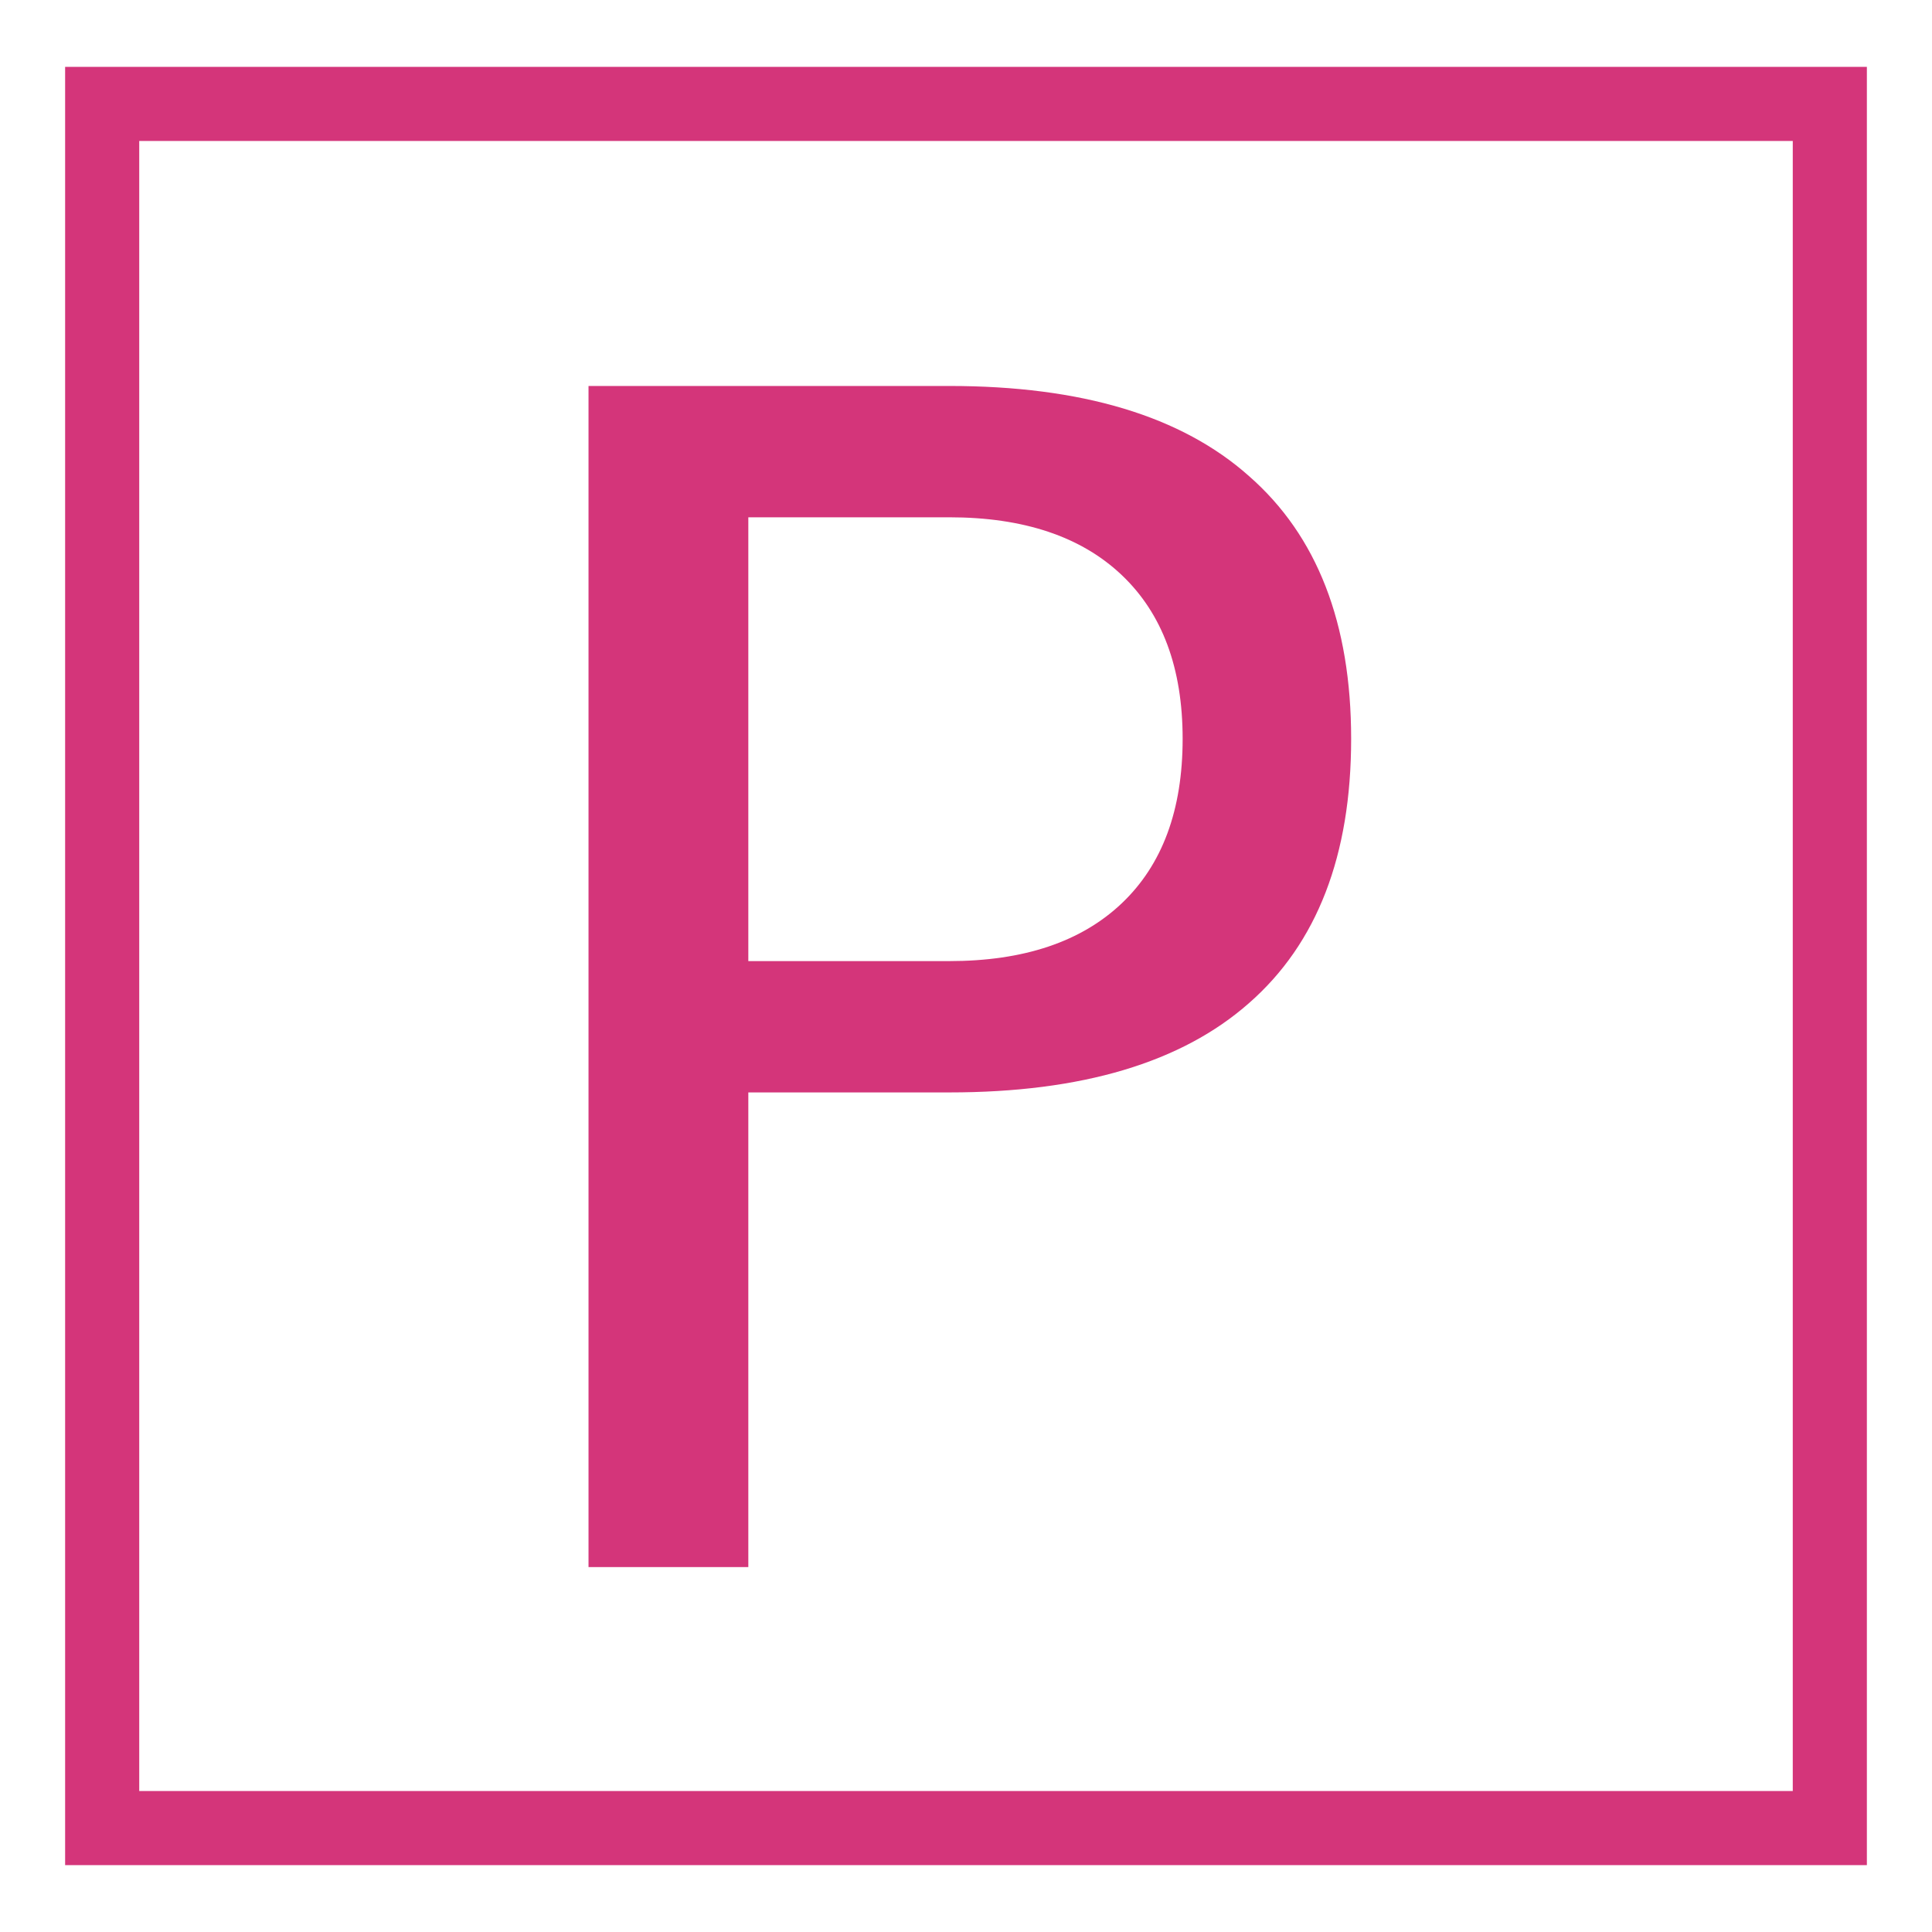
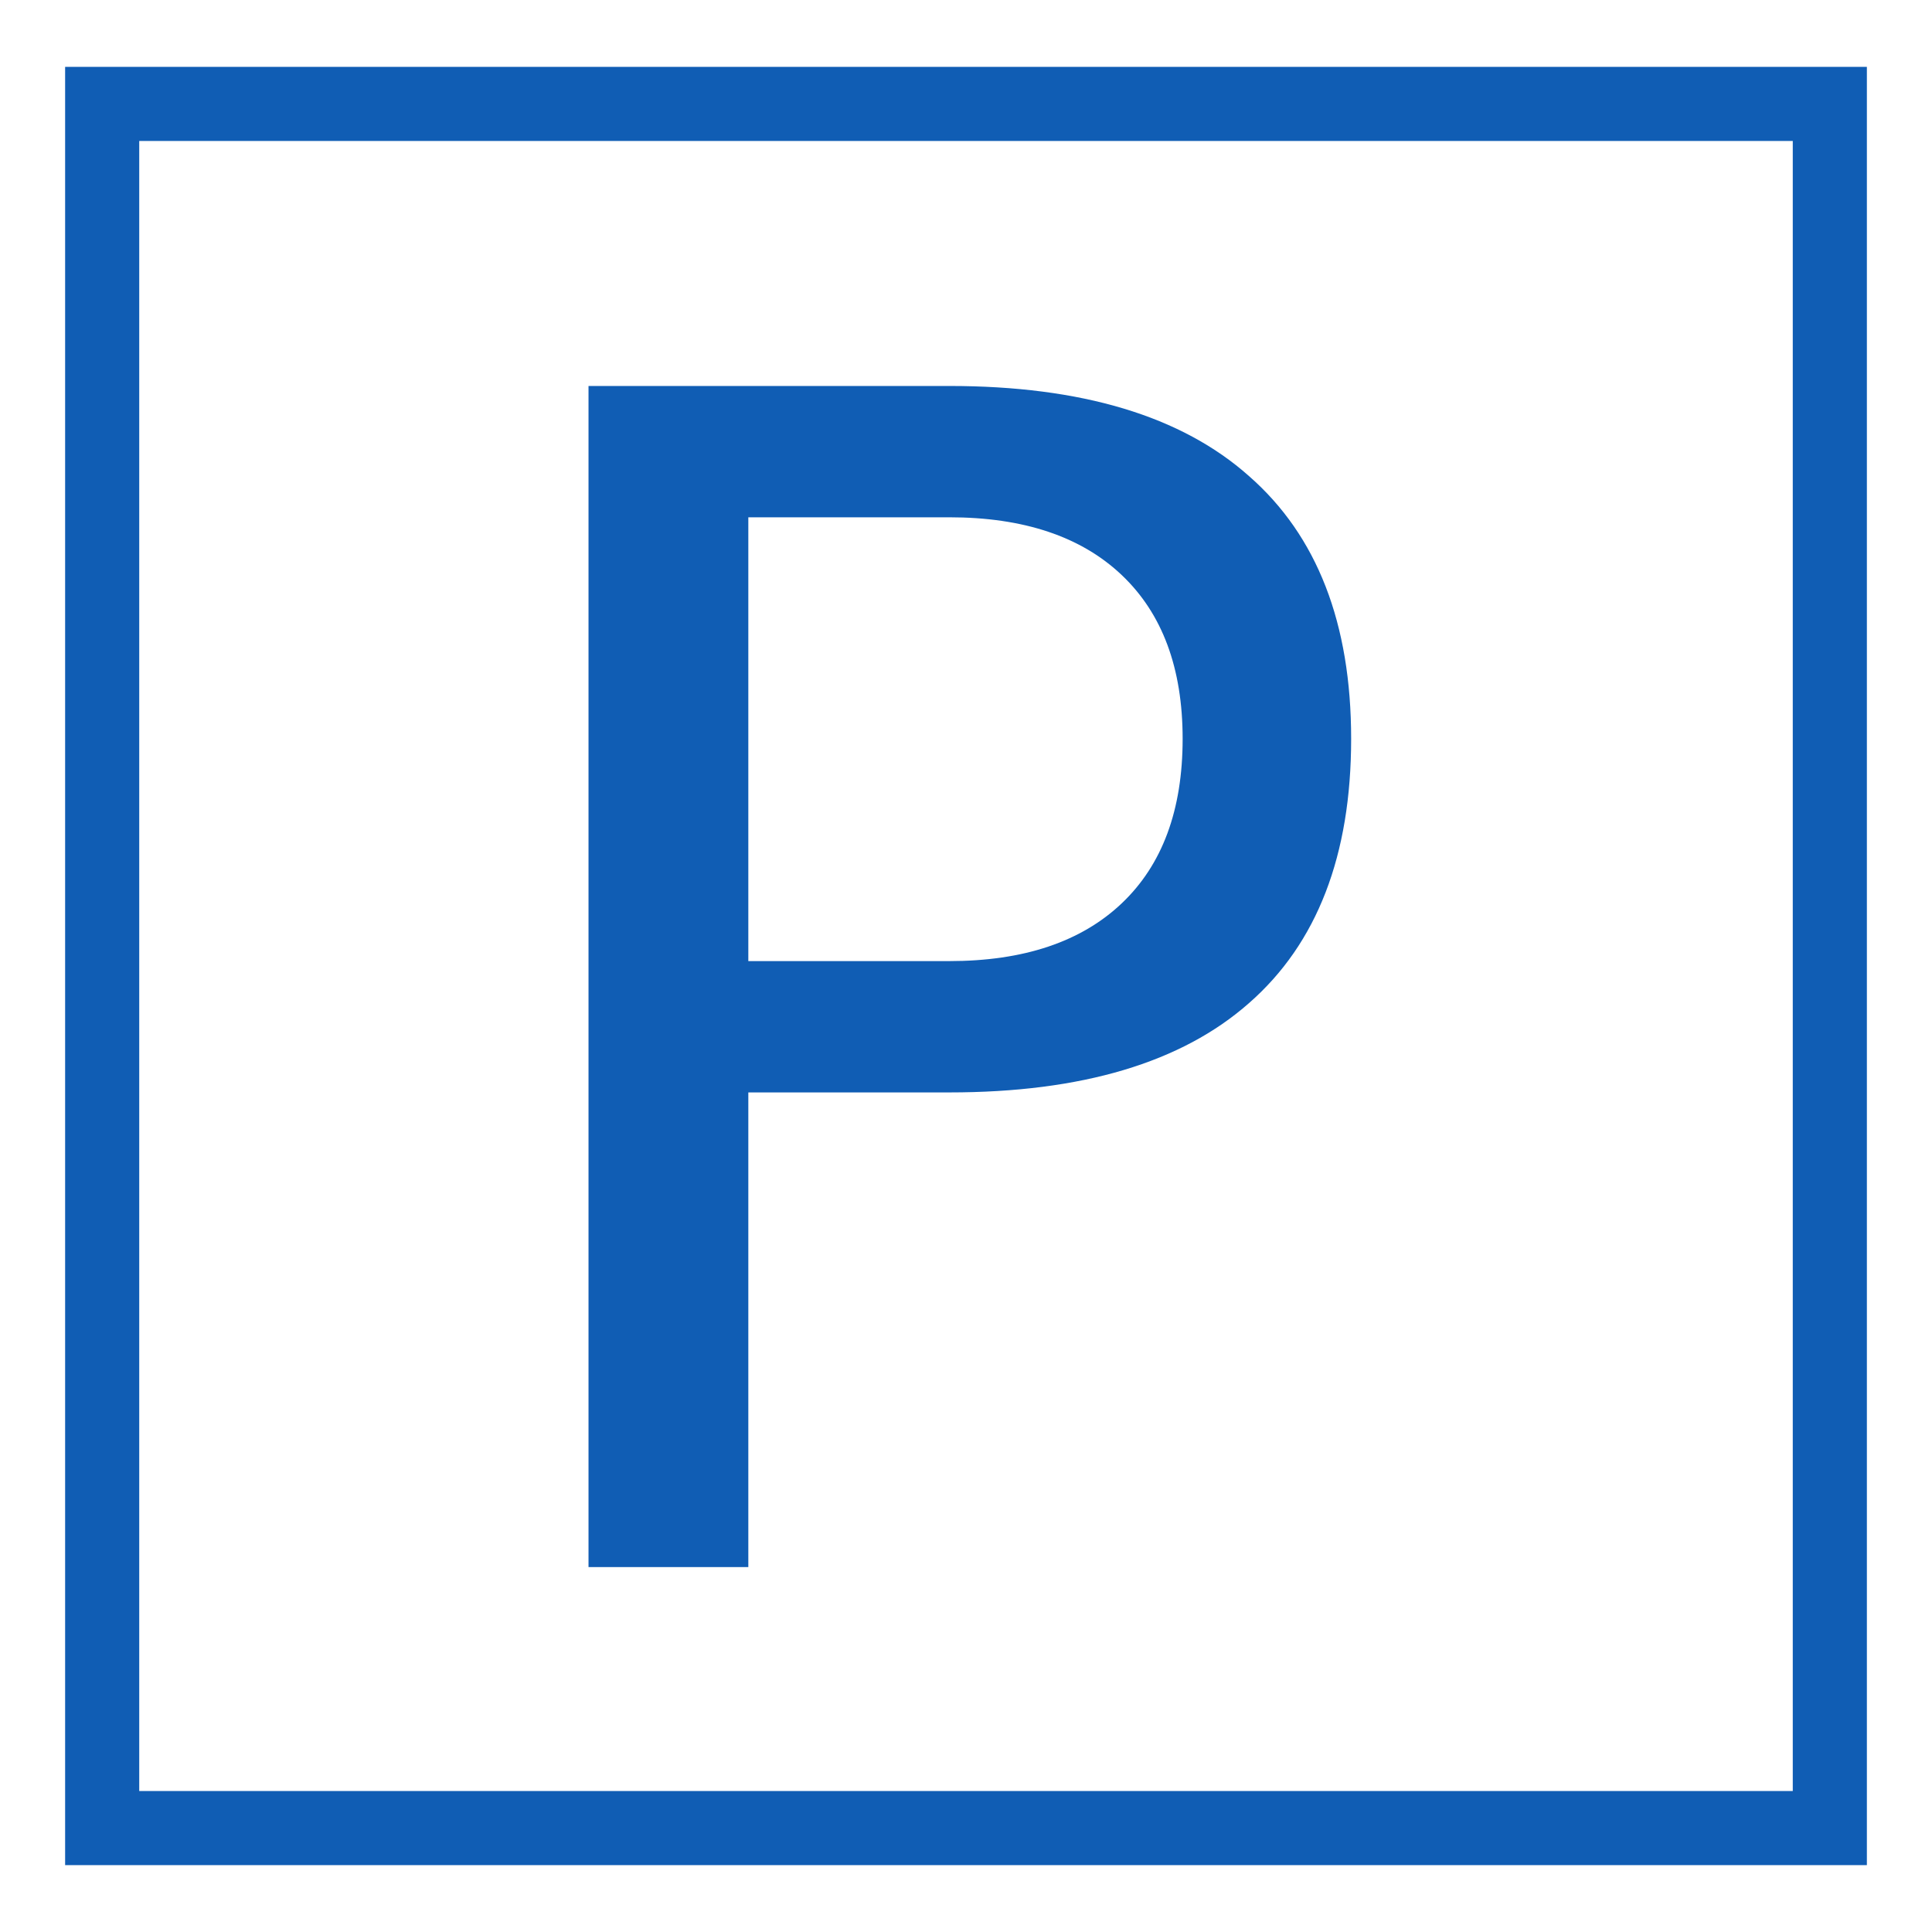
<svg xmlns="http://www.w3.org/2000/svg" enable-background="new 0 0 579.997 579.997" height="579.997" viewBox="0 0 579.997 579.997" width="579.997">
-   <path d="m19.55 20.073v539.85h540.896v-539.85zm518.649 517.602h-496.4v-495.354h496.4z" fill="rgba(212,53,122,1.0)" fill-opacity="1" stroke="rgba(35,35,35,1.0)" stroke-opacity="1" stroke-width="0.0" />
-   <path d="m224.65 327.951h60.325c39.736 0 69.742-8.945 90.008-26.835 20.426-17.891 30.639-44.331 30.639-79.322 0-34.674-10.213-60.958-30.639-78.849-20.266-18.051-50.271-27.074-90.008-27.074h-108.3v354.582h47.975zm0-172.657h60.325c22.321 0 39.58 5.778 51.77 17.336 12.194 11.559 18.289 27.945 18.289 49.163 0 21.375-6.095 37.84-18.289 49.397-12.189 11.559-29.448 17.337-51.77 17.337h-60.325z" fill="rgba(212,53,122,1.0)" fill-opacity="1" stroke="rgba(35,35,35,1.0)" stroke-opacity="1" stroke-width="0.0" />
+   <path d="m19.55 20.073v539.85h540.896v-539.85zm518.649 517.602h-496.4v-495.354h496.4z" fill="rgba(16,93,180,1.0)" fill-opacity="1" stroke="rgba(35,35,35,1.0)" stroke-opacity="1" stroke-width="0.0" />
+   <path d="m224.65 327.951h60.325c39.736 0 69.742-8.945 90.008-26.835 20.426-17.891 30.639-44.331 30.639-79.322 0-34.674-10.213-60.958-30.639-78.849-20.266-18.051-50.271-27.074-90.008-27.074h-108.3v354.582h47.975zm0-172.657h60.325c22.321 0 39.58 5.778 51.77 17.336 12.194 11.559 18.289 27.945 18.289 49.163 0 21.375-6.095 37.84-18.289 49.397-12.189 11.559-29.448 17.337-51.77 17.337h-60.325z" fill="rgba(16,93,180,1.0)" fill-opacity="1" stroke="rgba(35,35,35,1.0)" stroke-opacity="1" stroke-width="0.0" />
</svg>
